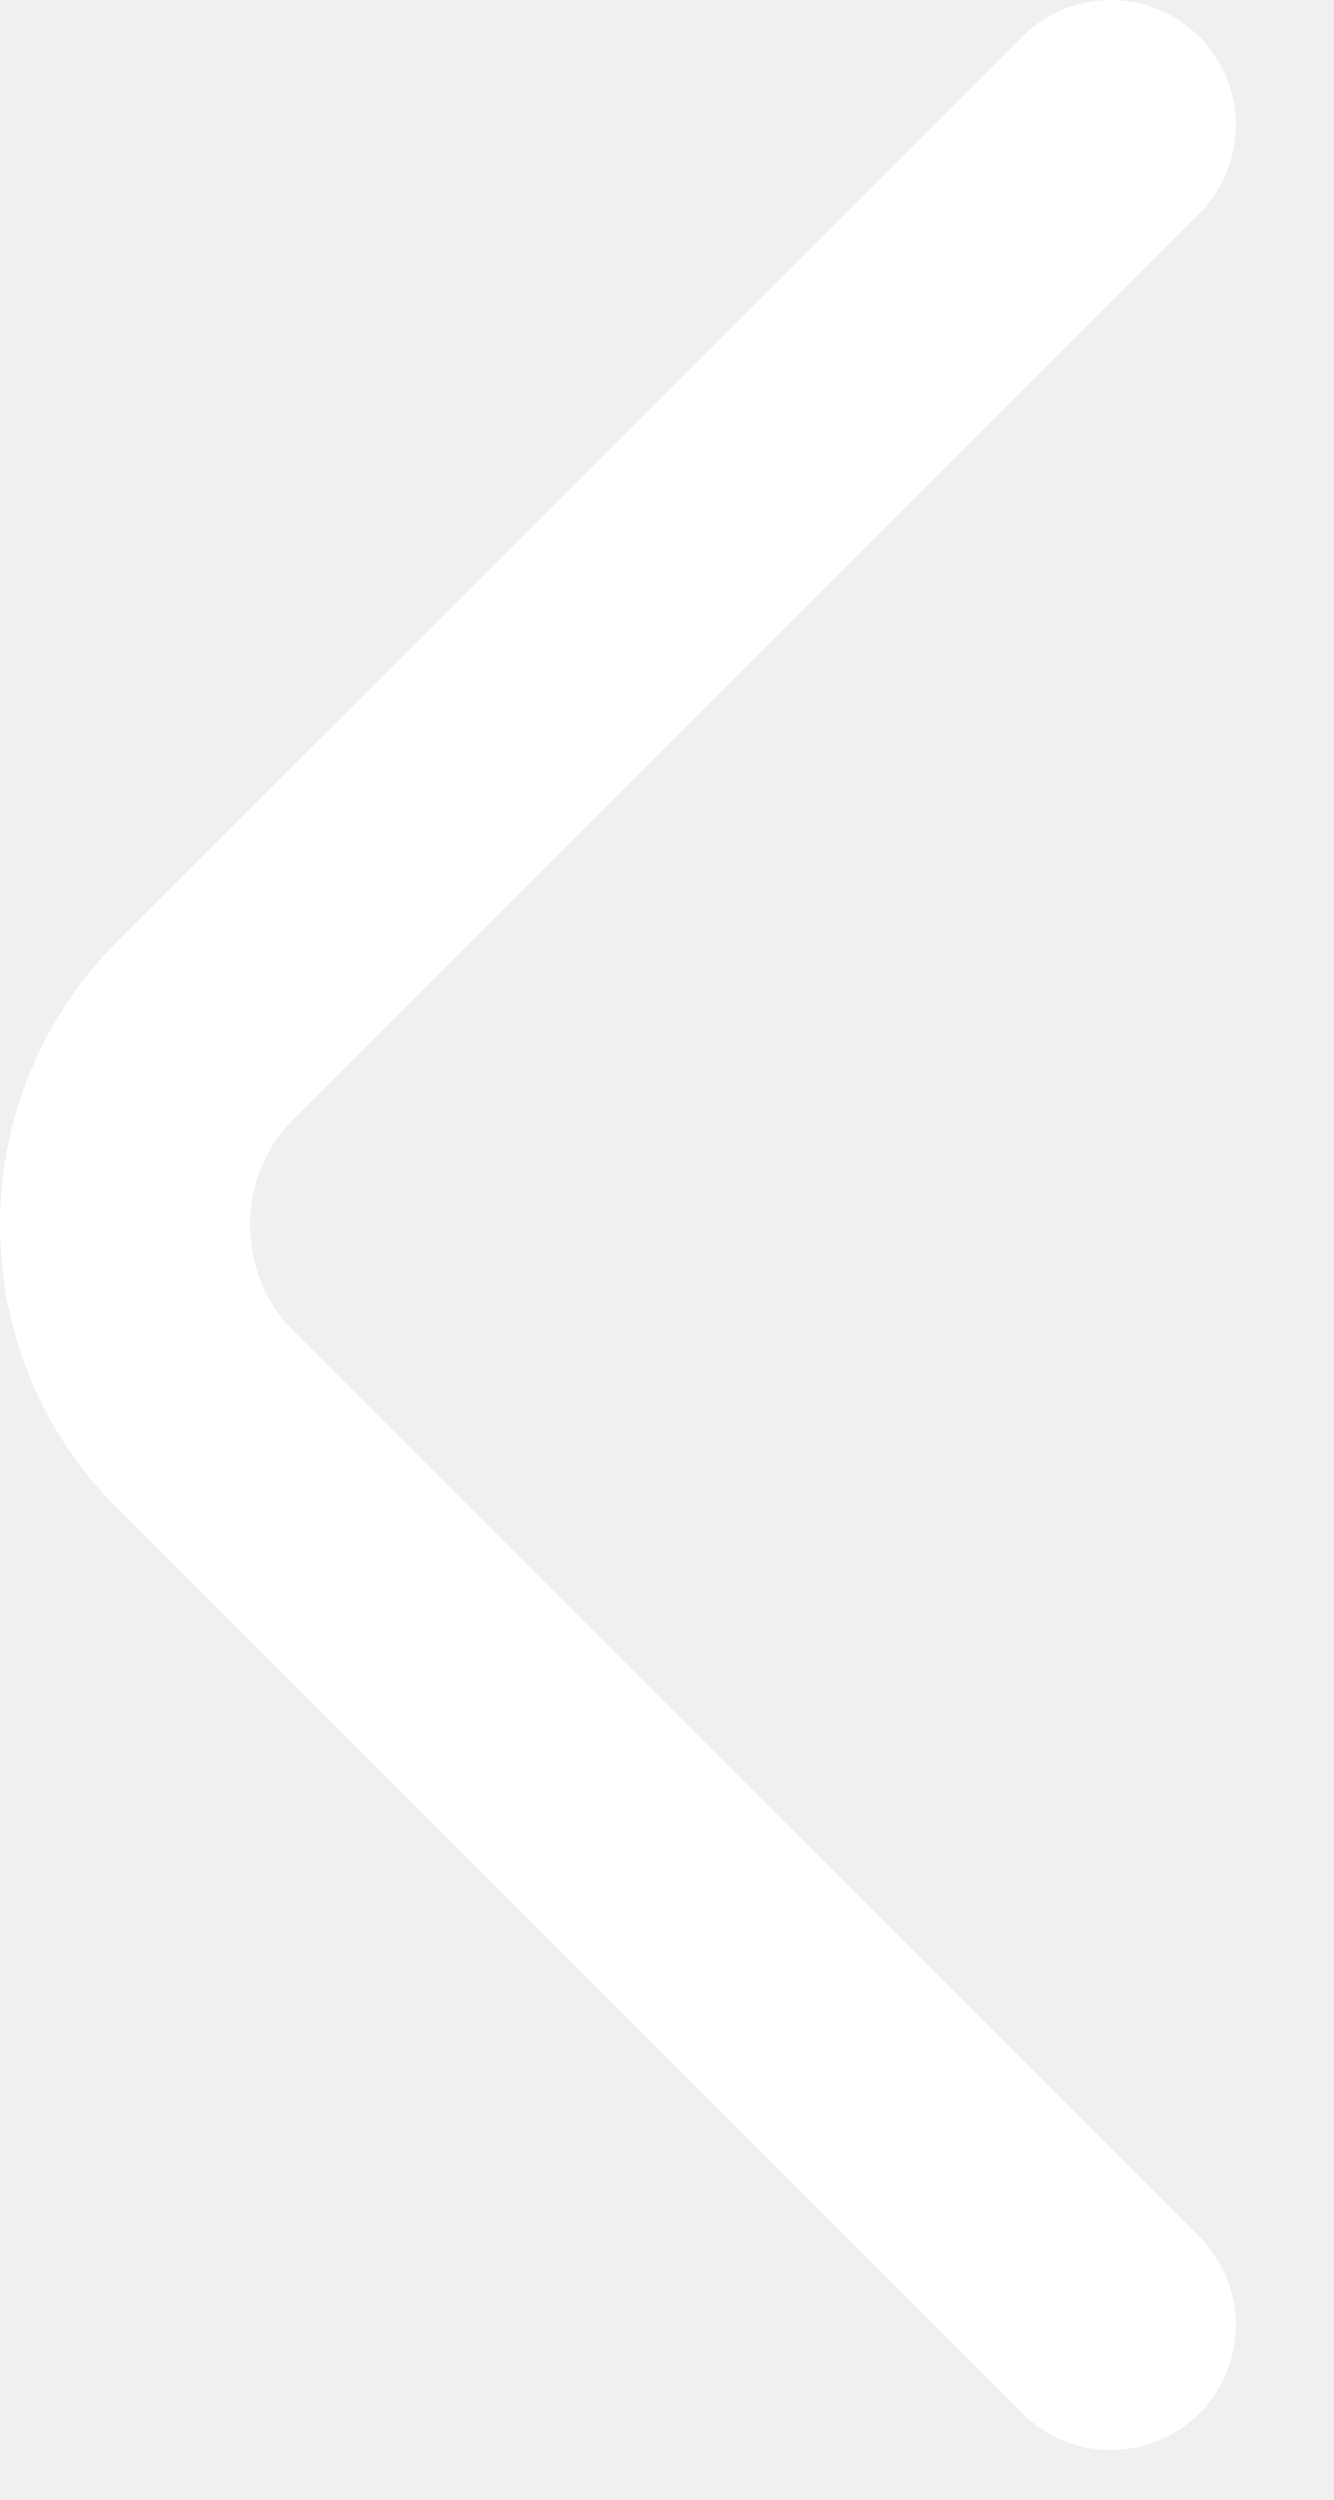
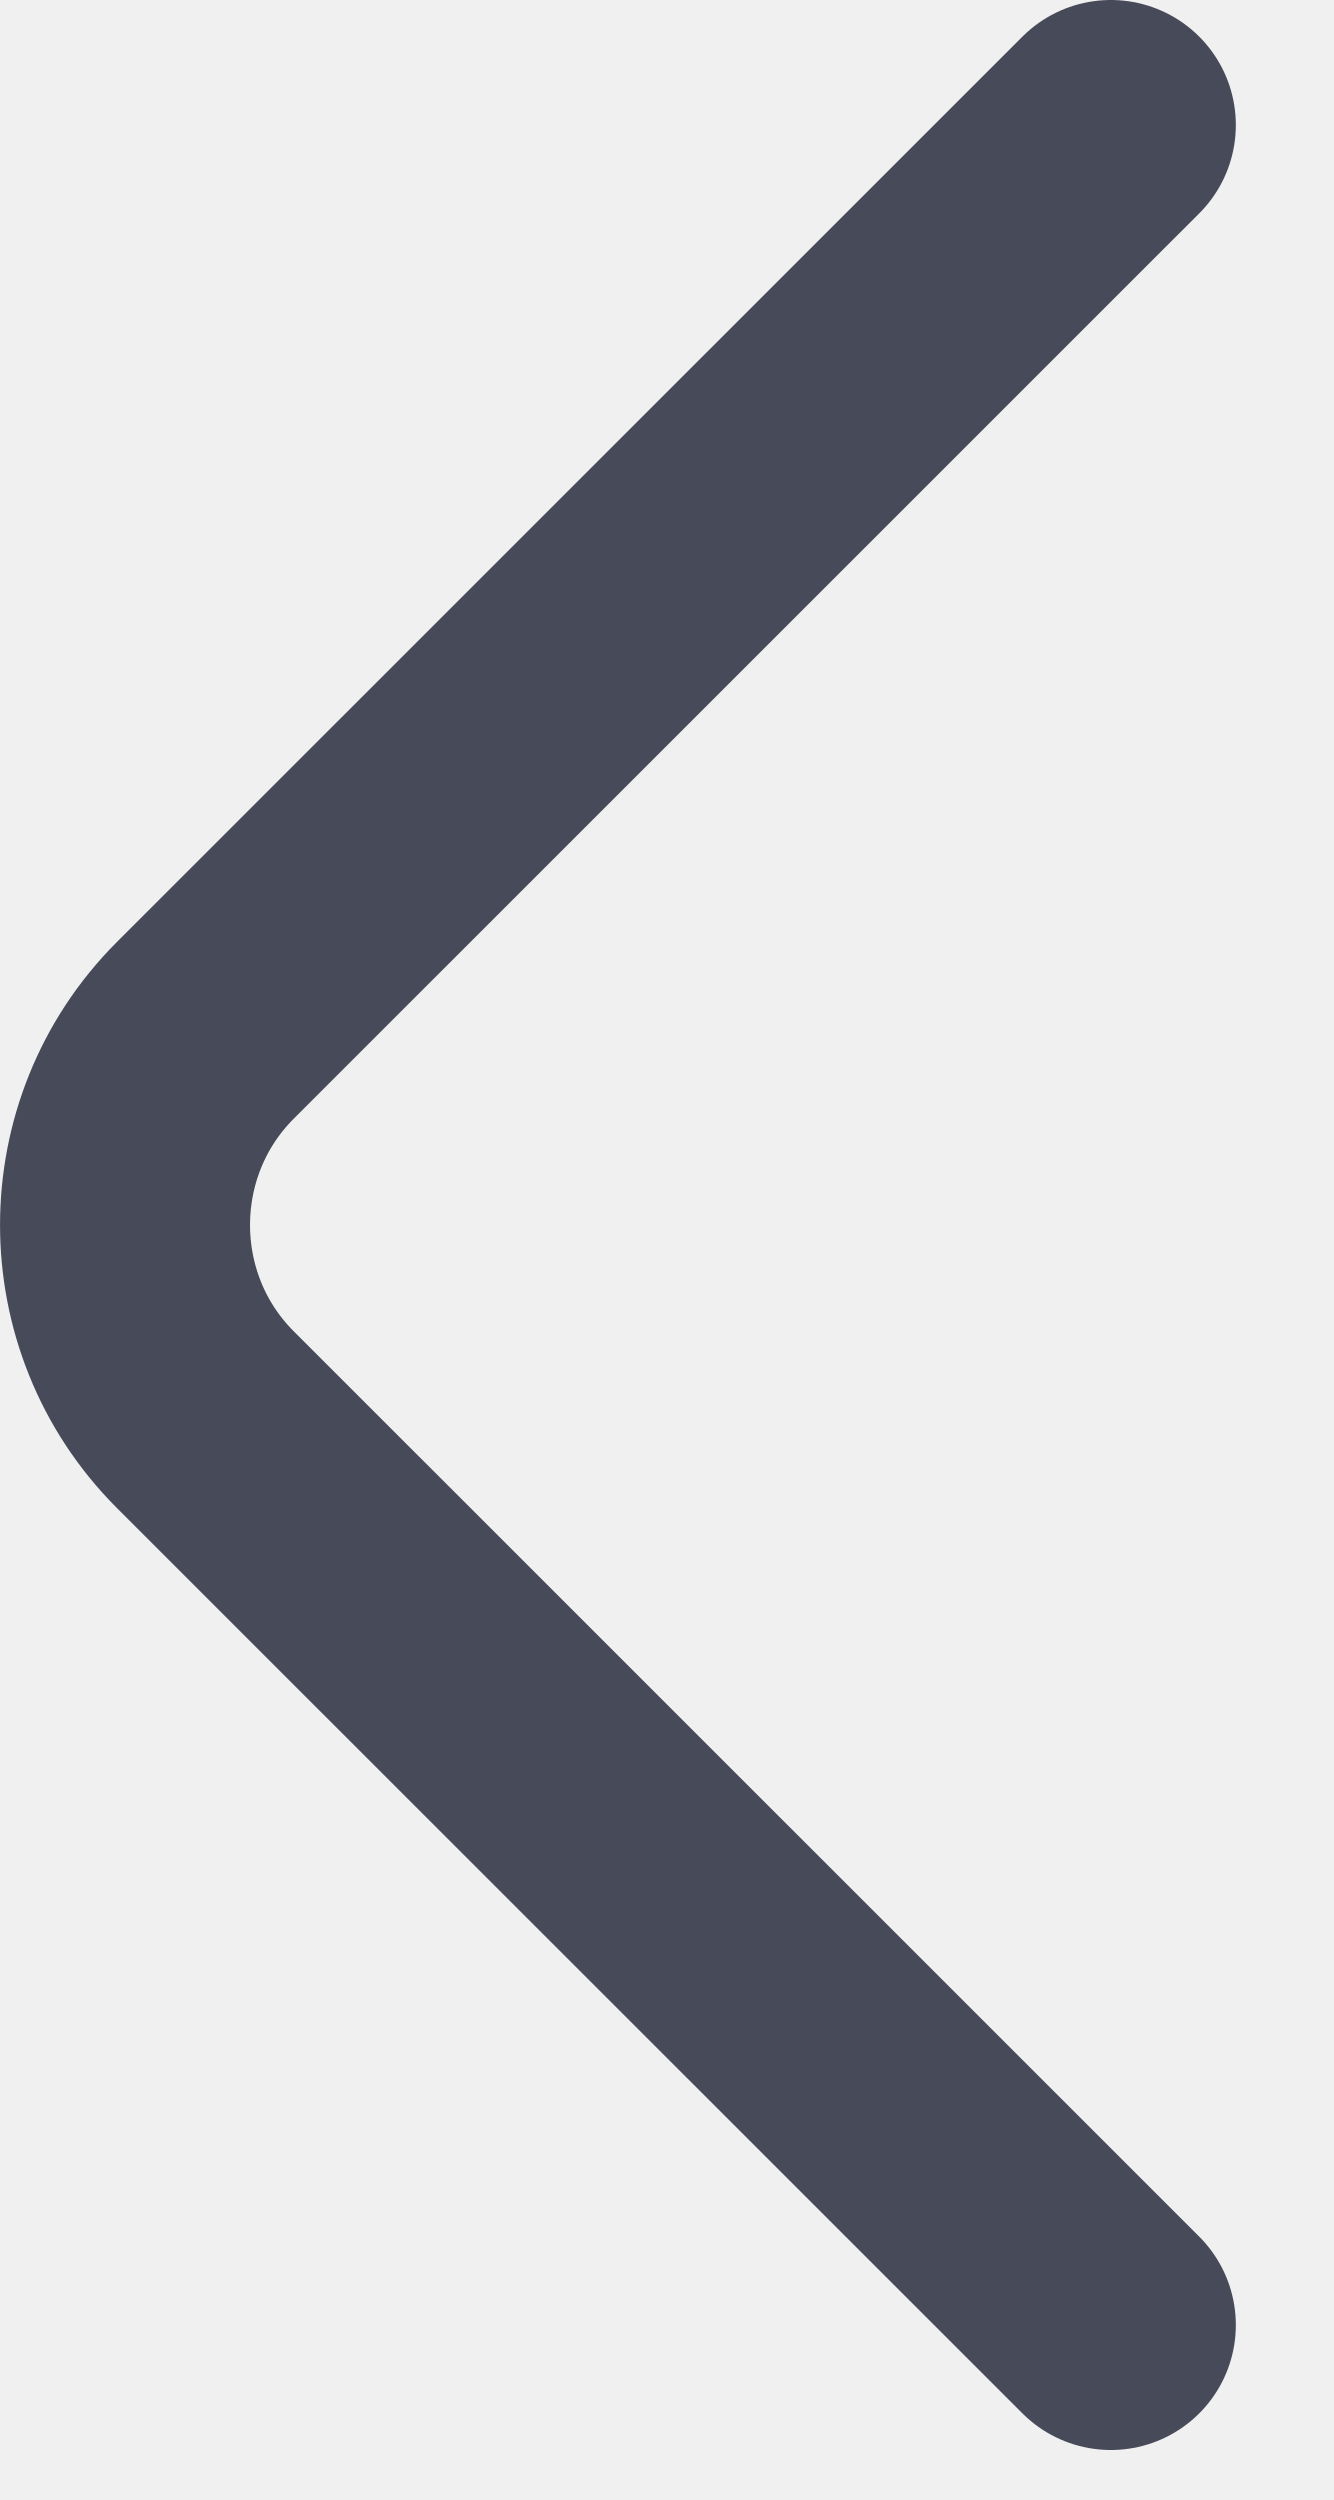
<svg xmlns="http://www.w3.org/2000/svg" width="8" height="15" viewBox="0 0 8 15" fill="none">
-   <path d="M6.665 13.95L1.231 8.517C0.59 7.875 0.59 6.825 1.231 6.183L6.665 0.75" stroke="white" stroke-width="1.5" stroke-miterlimit="10" stroke-linecap="round" stroke-linejoin="round" />
+   <path d="M6.665 13.95L1.231 8.517C0.59 7.875 0.59 6.825 1.231 6.183L6.665 0.75" stroke="#474A59" stroke-width="1.5" stroke-miterlimit="10" stroke-linecap="round" stroke-linejoin="round" />
</svg>
